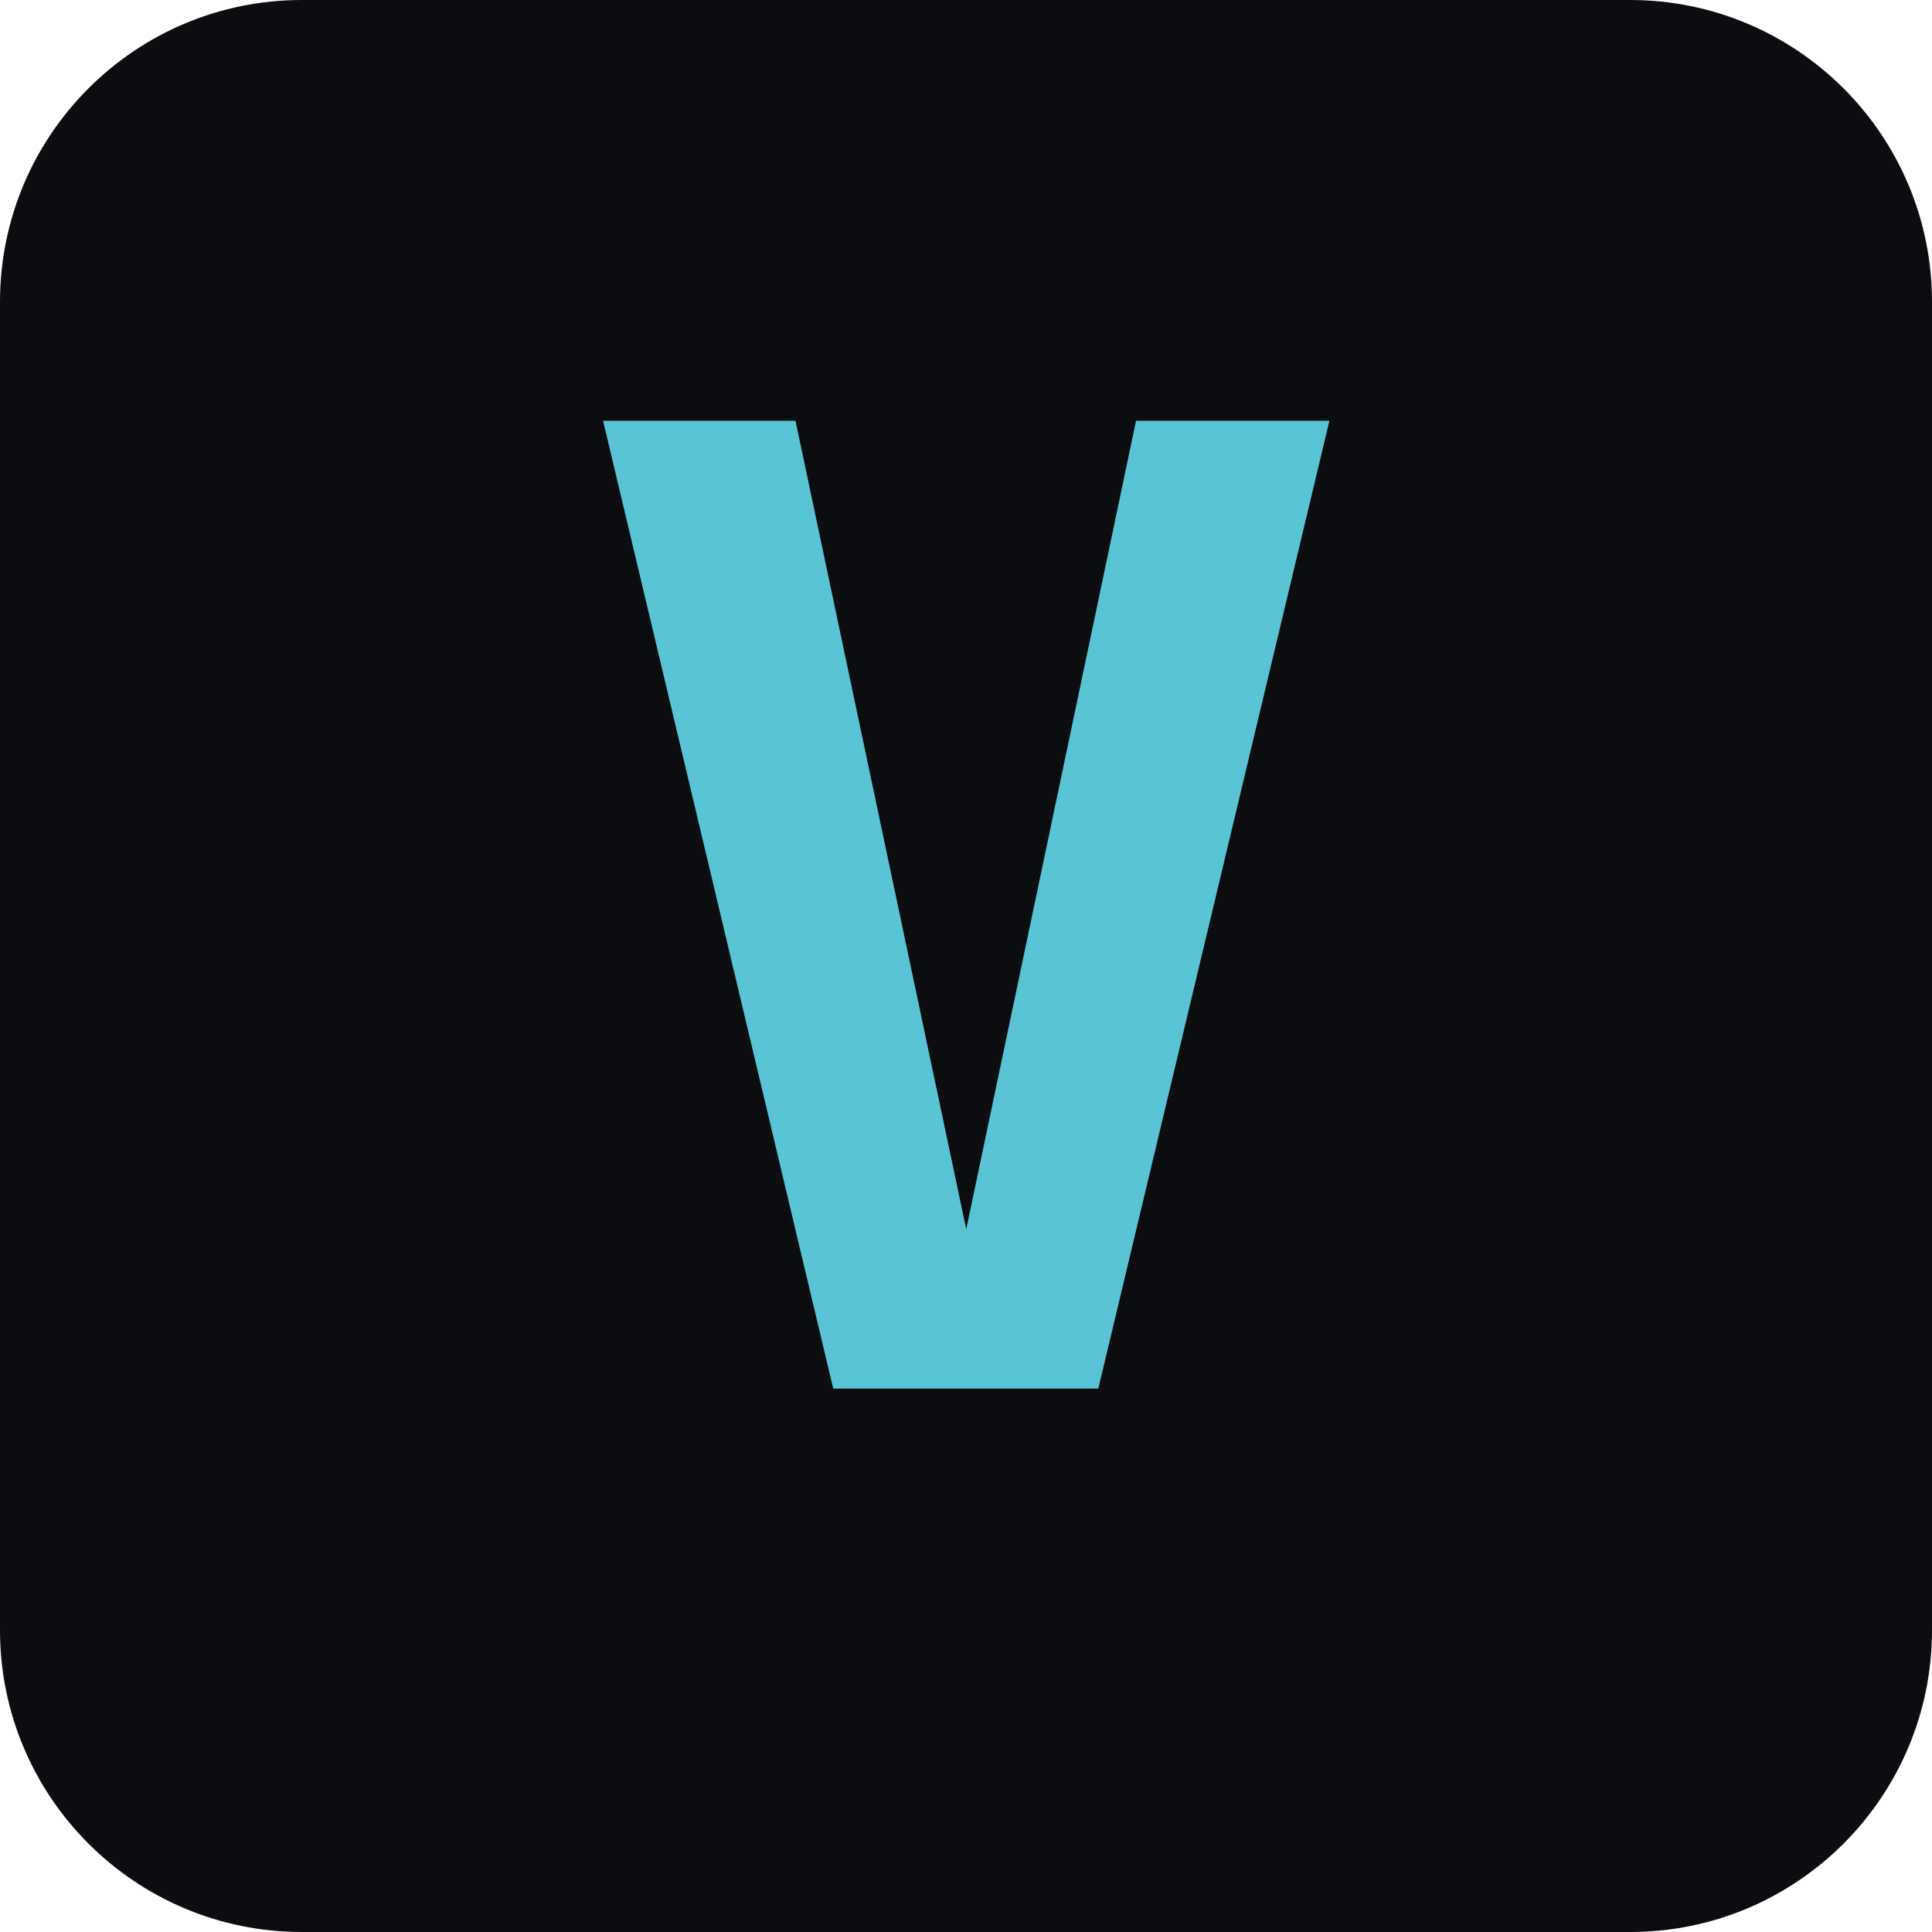
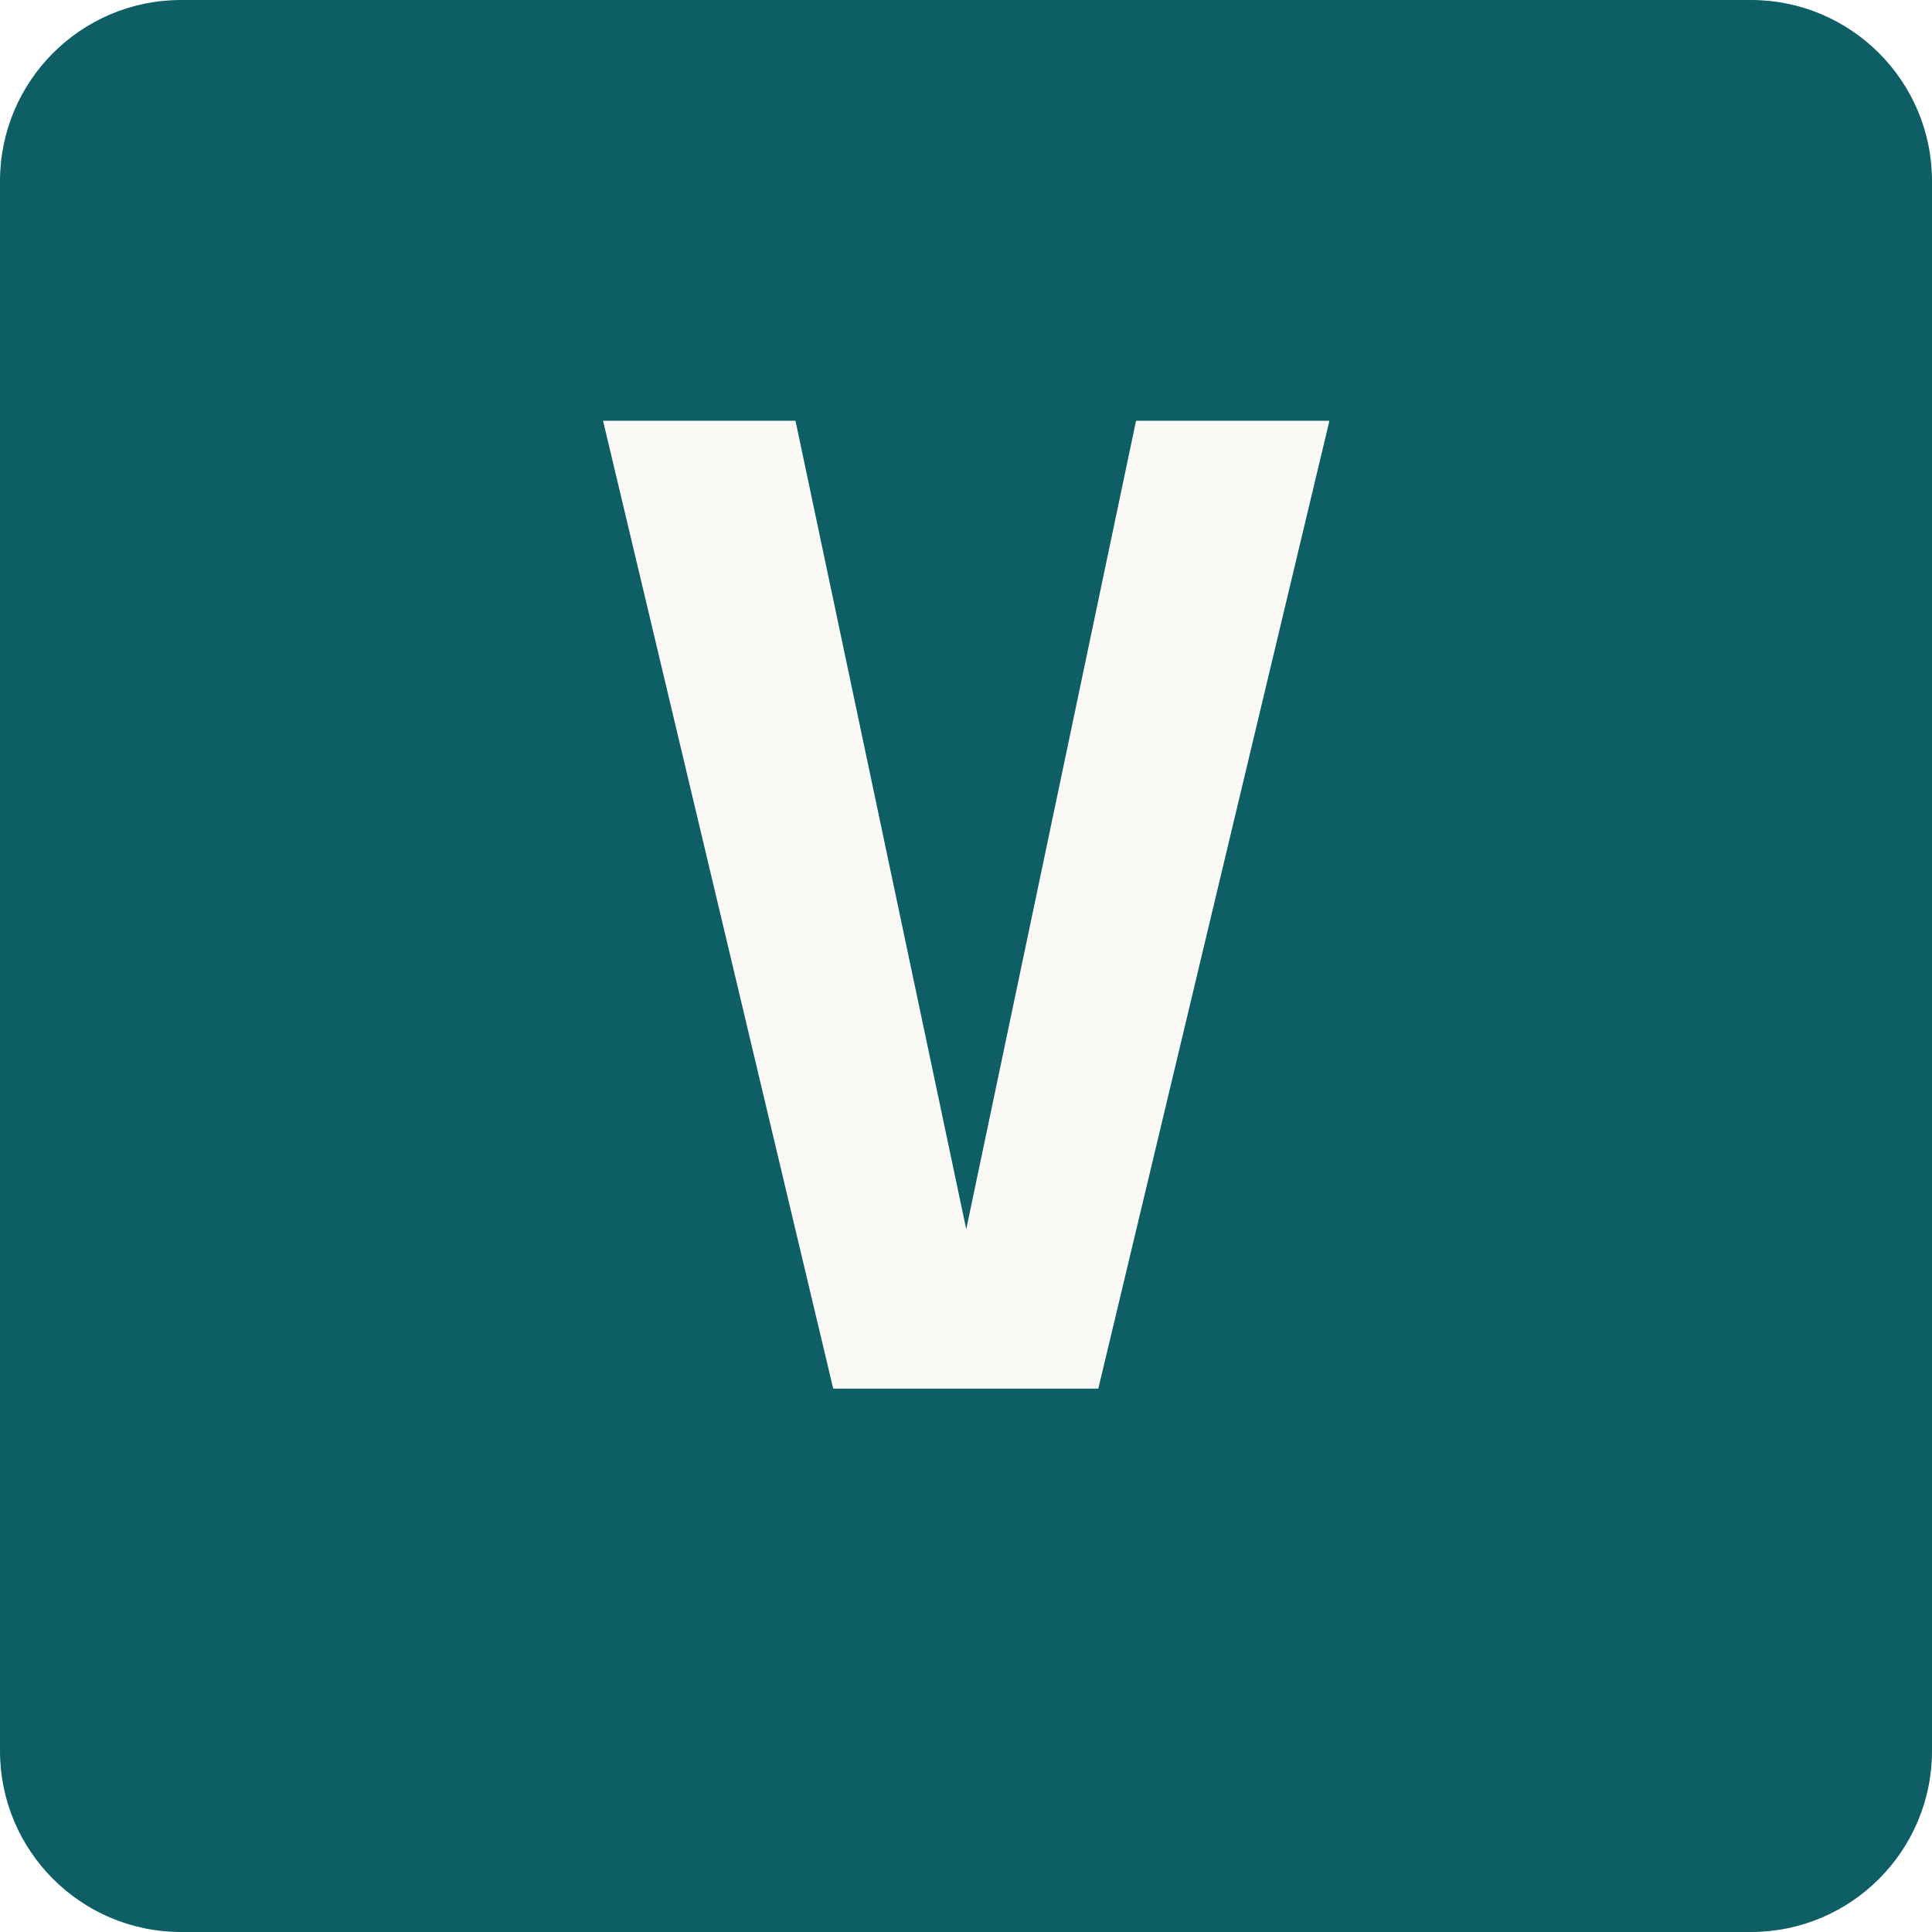
<svg xmlns="http://www.w3.org/2000/svg" viewBox="0 0 32 32">
-   <rect width="32" height="32" rx="5" fill="#0b0d11" />
-   <text x="16" y="23" font-family="monospace" font-size="22" font-weight="700" fill="#58c4d4" text-anchor="middle">V</text>
+   <rect width="32" height="32" rx="3" fill="#0E5E66" />
+   <text x="16" y="23" font-family="monospace" font-size="22" font-weight="700" fill="#FAF9F6" text-anchor="middle">V</text>
</svg>
